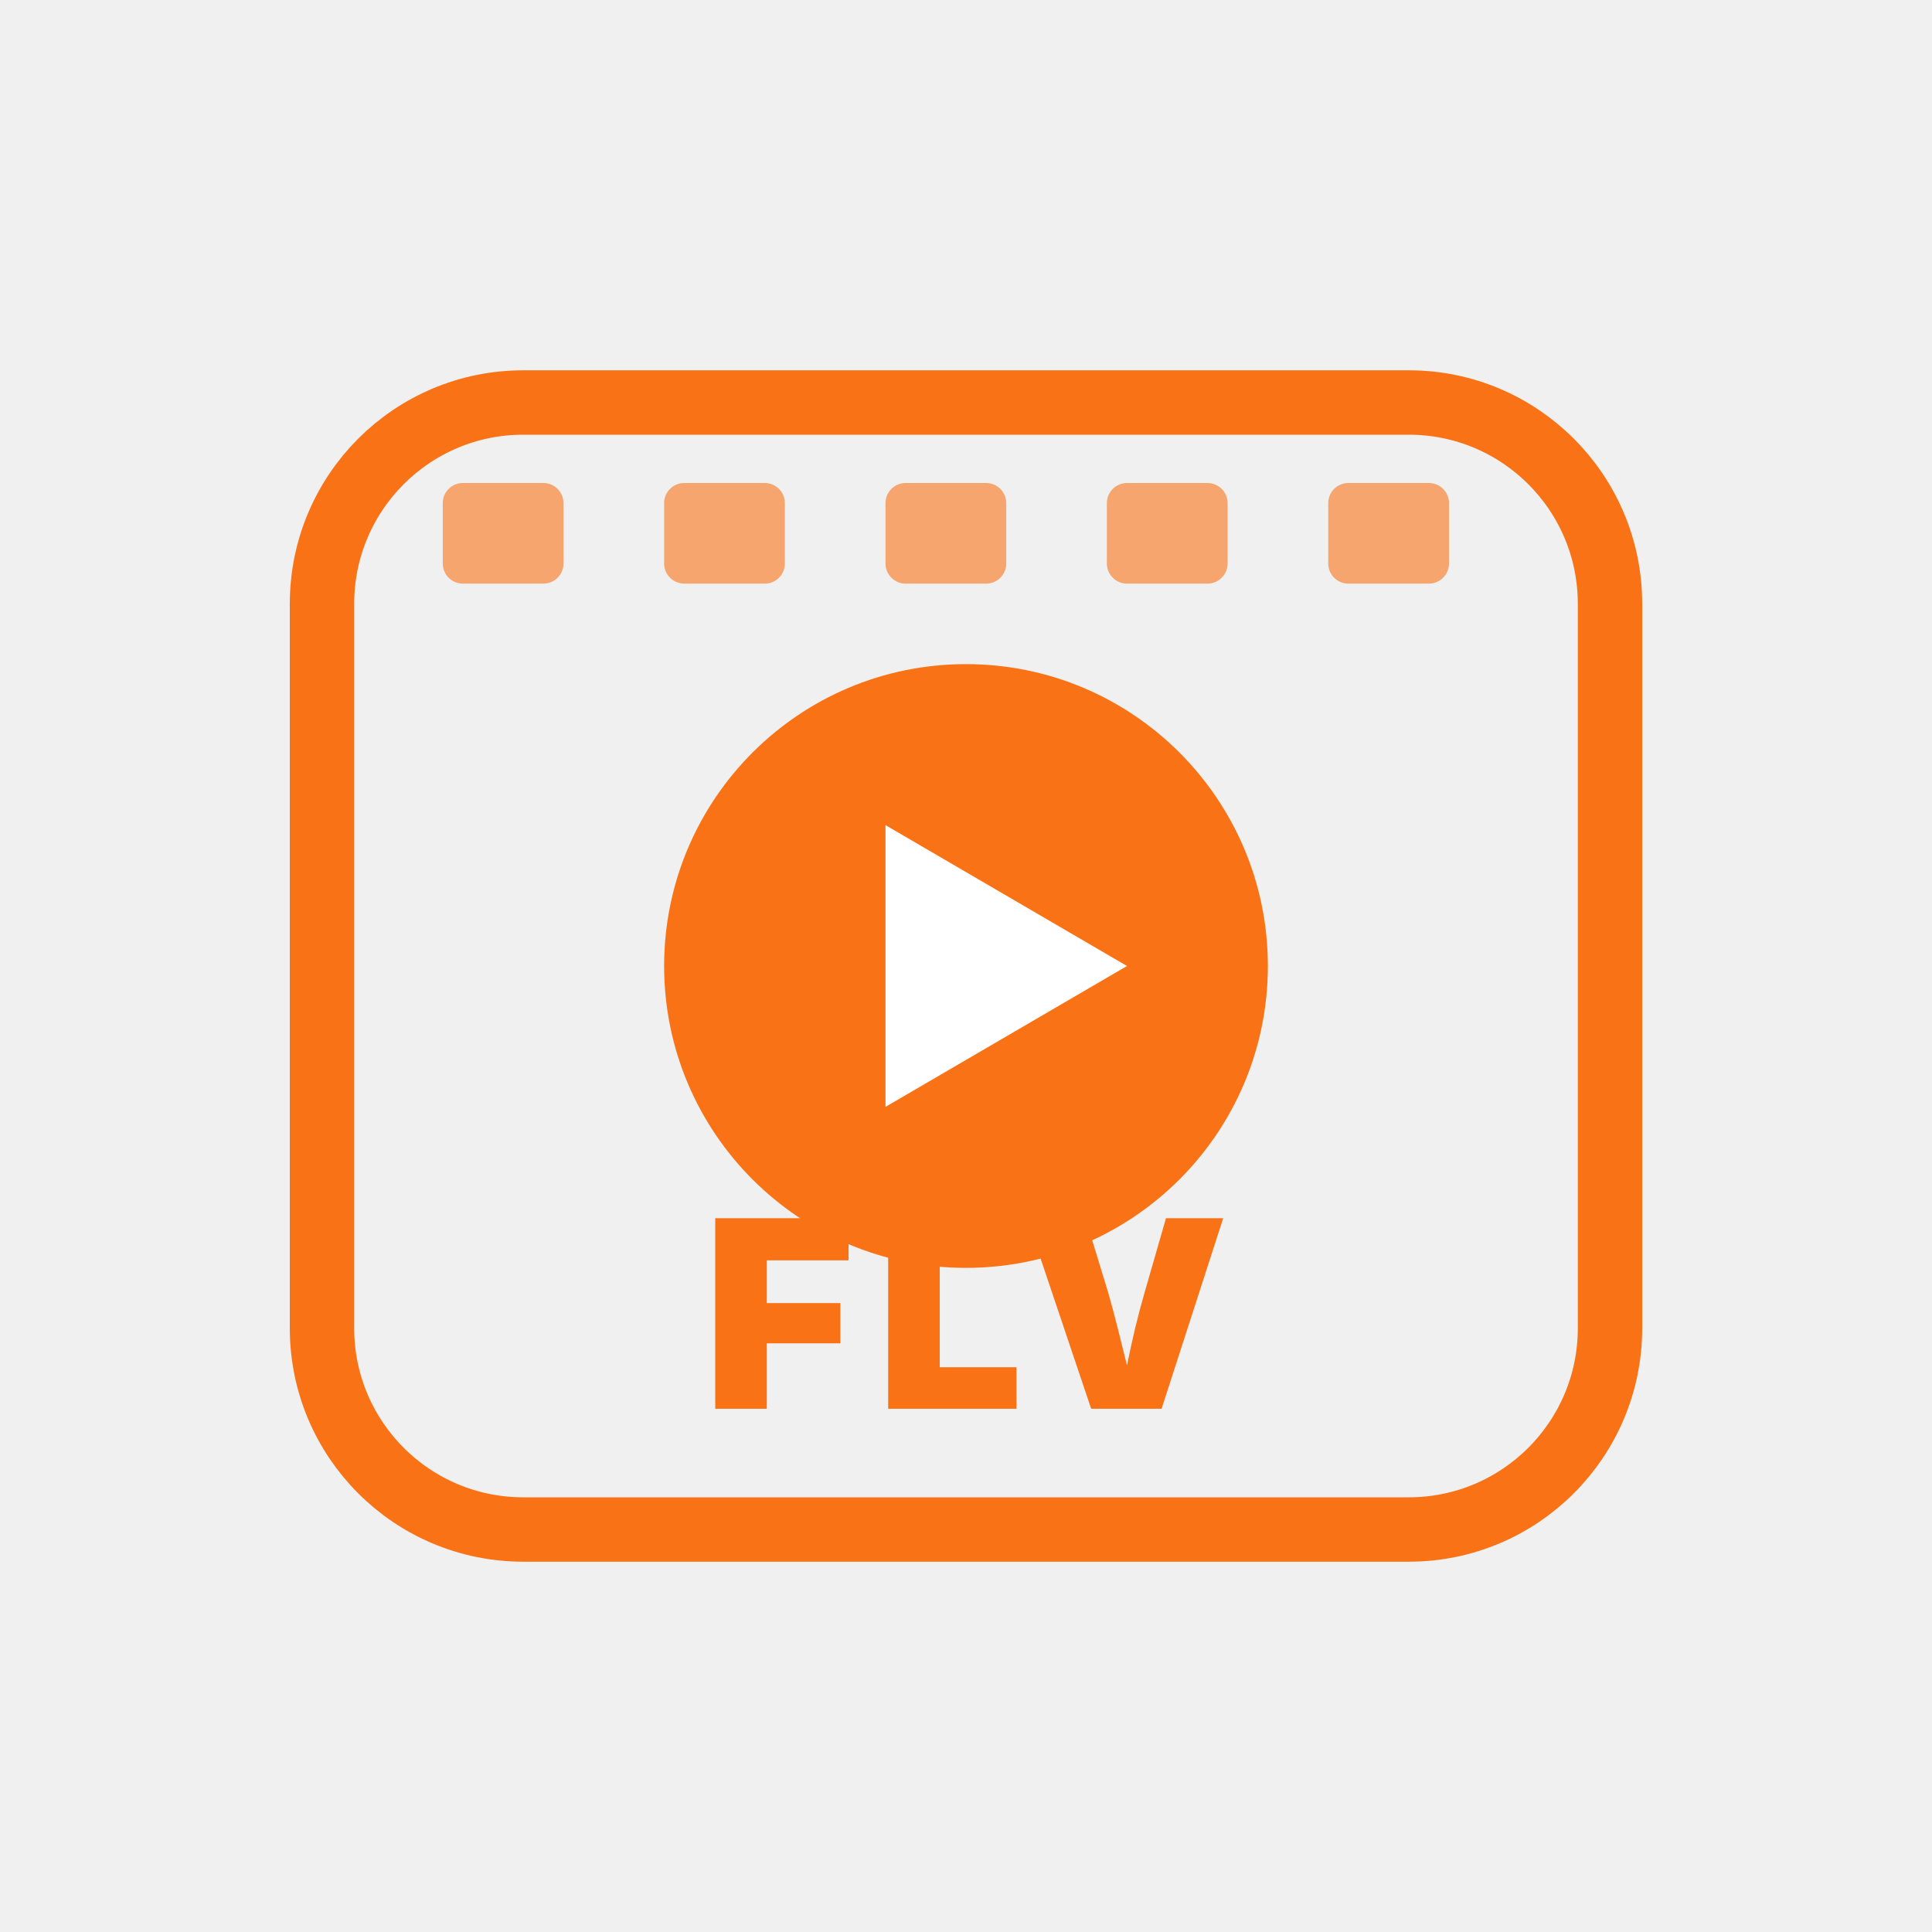
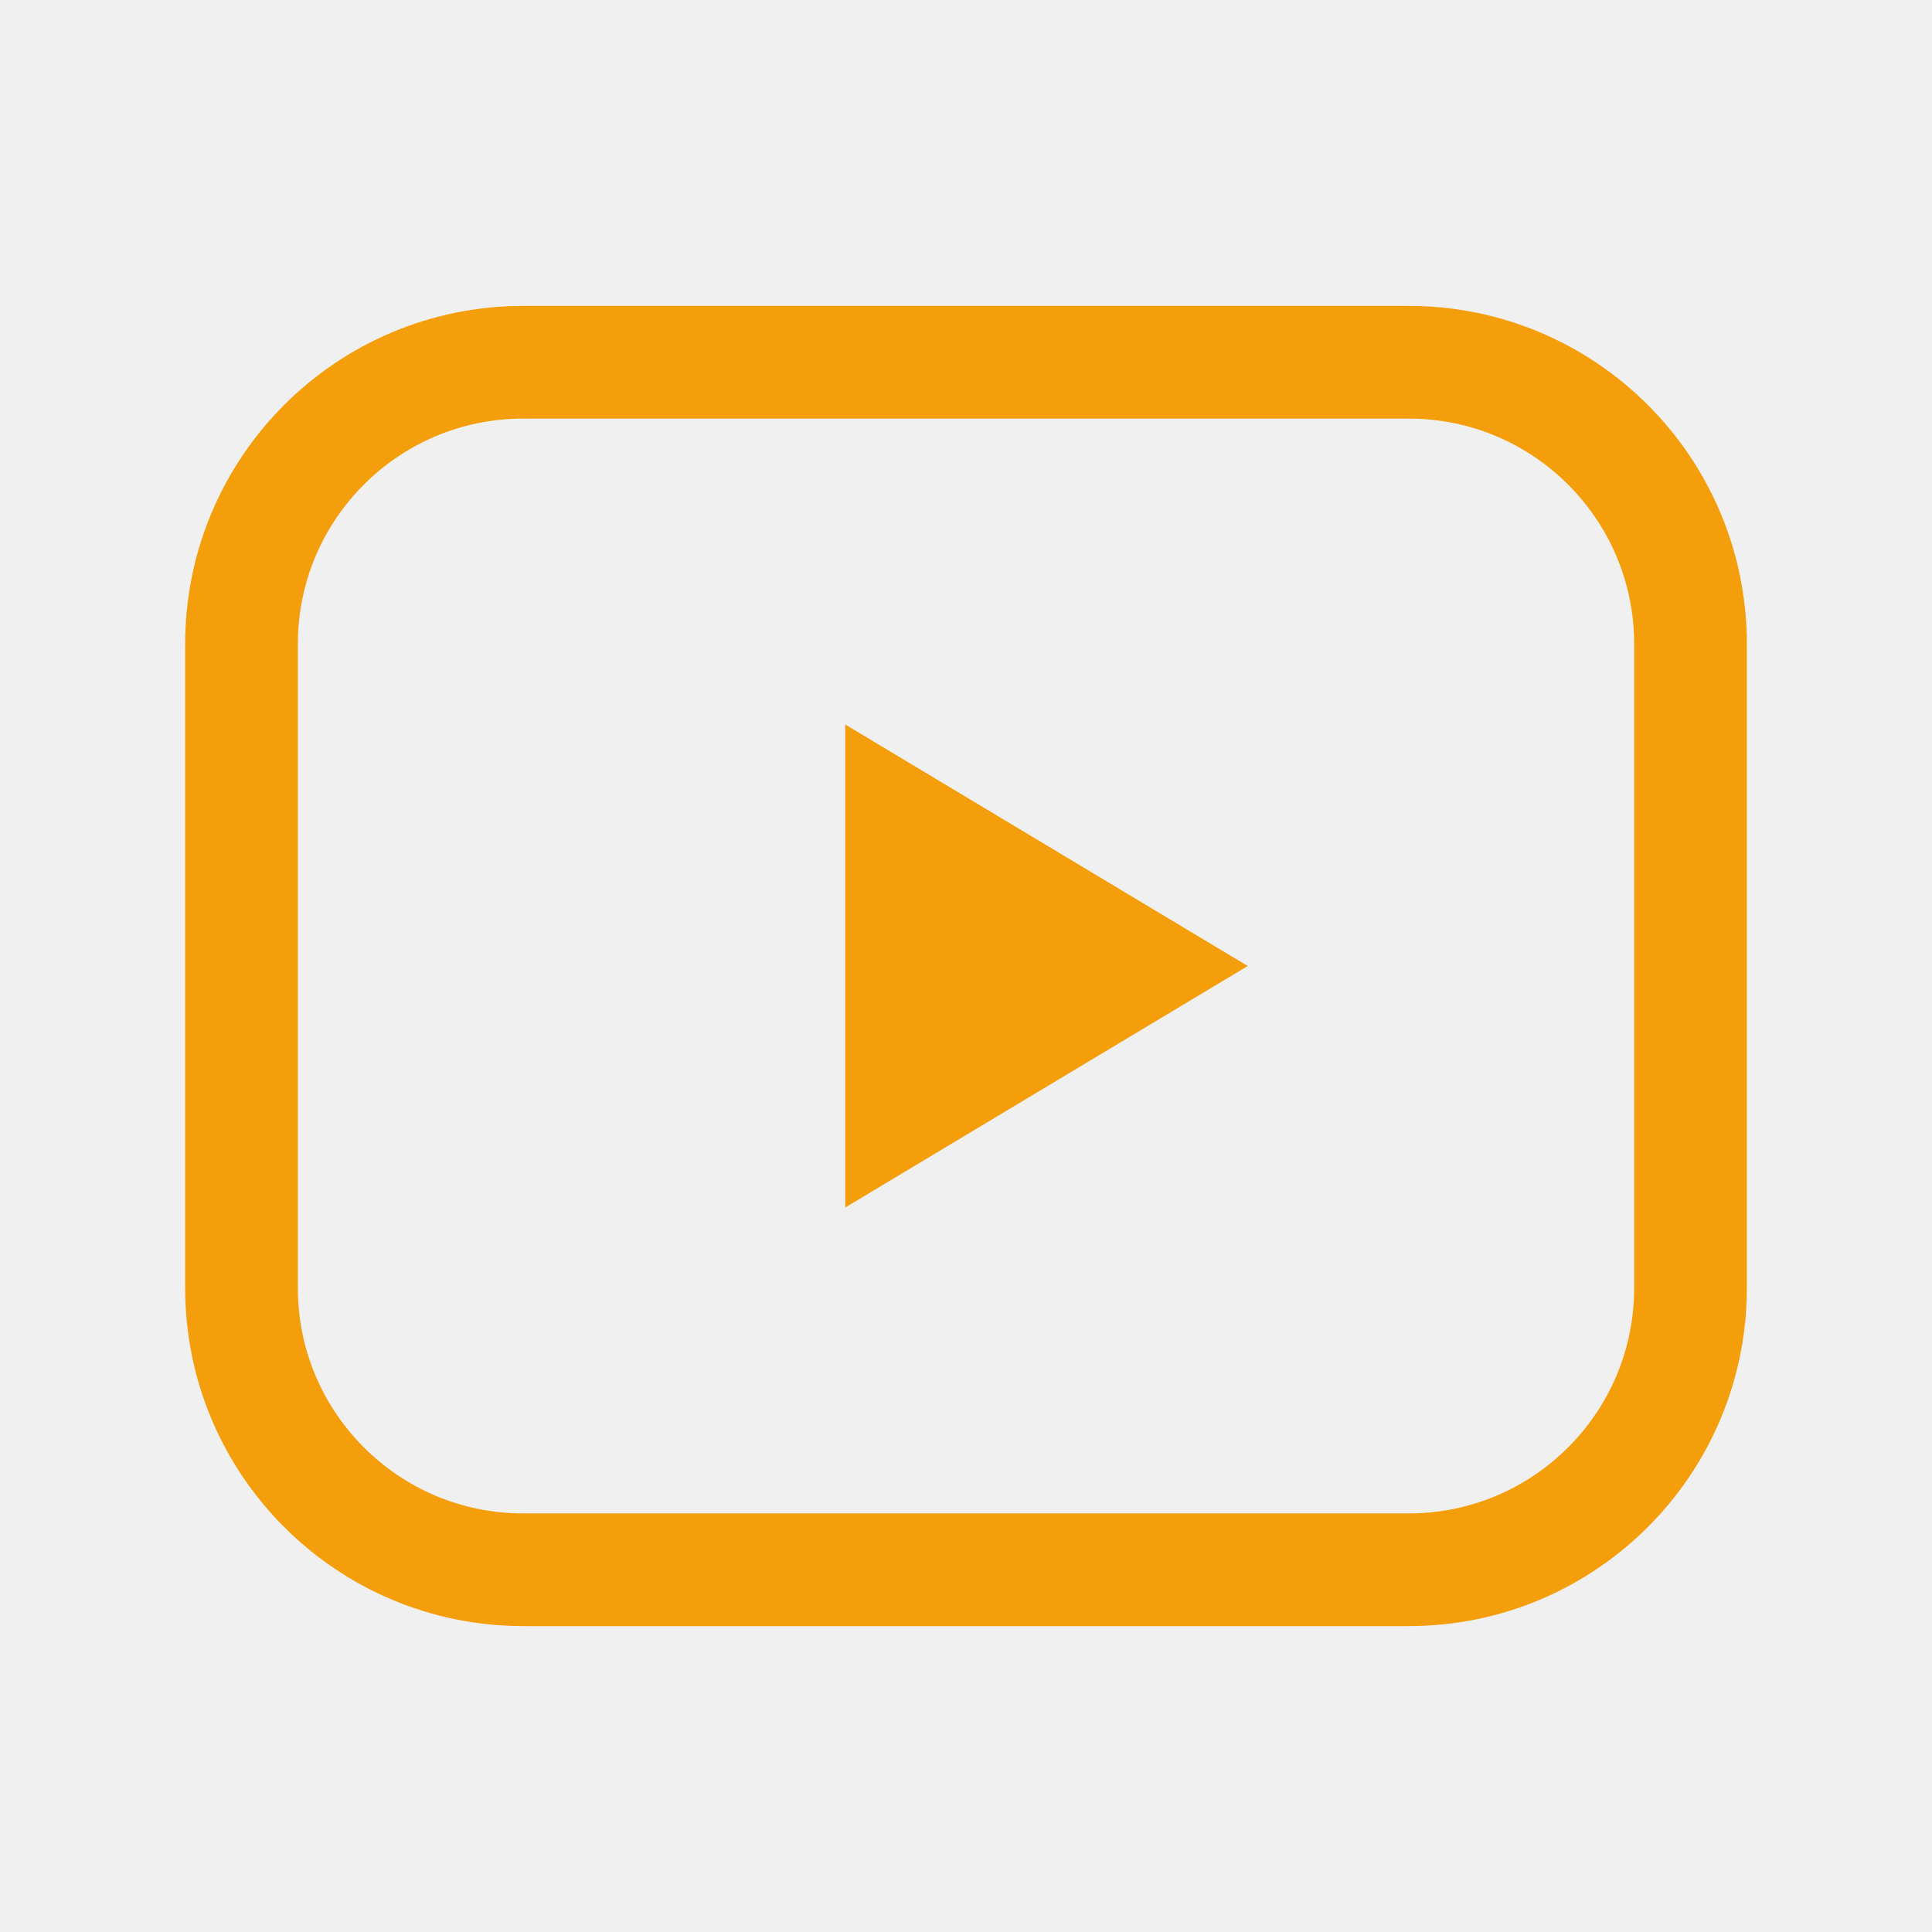
<svg xmlns="http://www.w3.org/2000/svg" viewBox="0 0 48 48" fill="none">
-   <rect x="8" y="10" width="32" height="28" rx="5" fill="none" stroke="#f97316" stroke-width="1.6" />
-   <rect x="11" y="12" width="3" height="2.5" rx="0.5" fill="#f97316" opacity="0.6" />
-   <rect x="16.5" y="12" width="3" height="2.5" rx="0.5" fill="#f97316" opacity="0.6" />
-   <rect x="22" y="12" width="3" height="2.5" rx="0.5" fill="#f97316" opacity="0.6" />
-   <rect x="27.5" y="12" width="3" height="2.5" rx="0.5" fill="#f97316" opacity="0.6" />
-   <rect x="33" y="12" width="3" height="2.5" rx="0.5" fill="#f97316" opacity="0.6" />
-   <circle cx="24" cy="24" r="7.5" fill="#f97316" />
-   <polygon points="22,20.5 28,24 22,27.5" fill="#ffffff" />
-   <text x="24" y="35" text-anchor="middle" font-family="system-ui, -apple-system, sans-serif" font-weight="900" font-size="6.5" fill="#f97316" letter-spacing="0.5">FLV</text>
+   <rect x="6" y="9" width="36" height="30" rx="7" stroke="#f59e0b" stroke-width="2.8" />
+   <polygon points="21,18 31,24 21,30" fill="#f59e0b" />
</svg>
